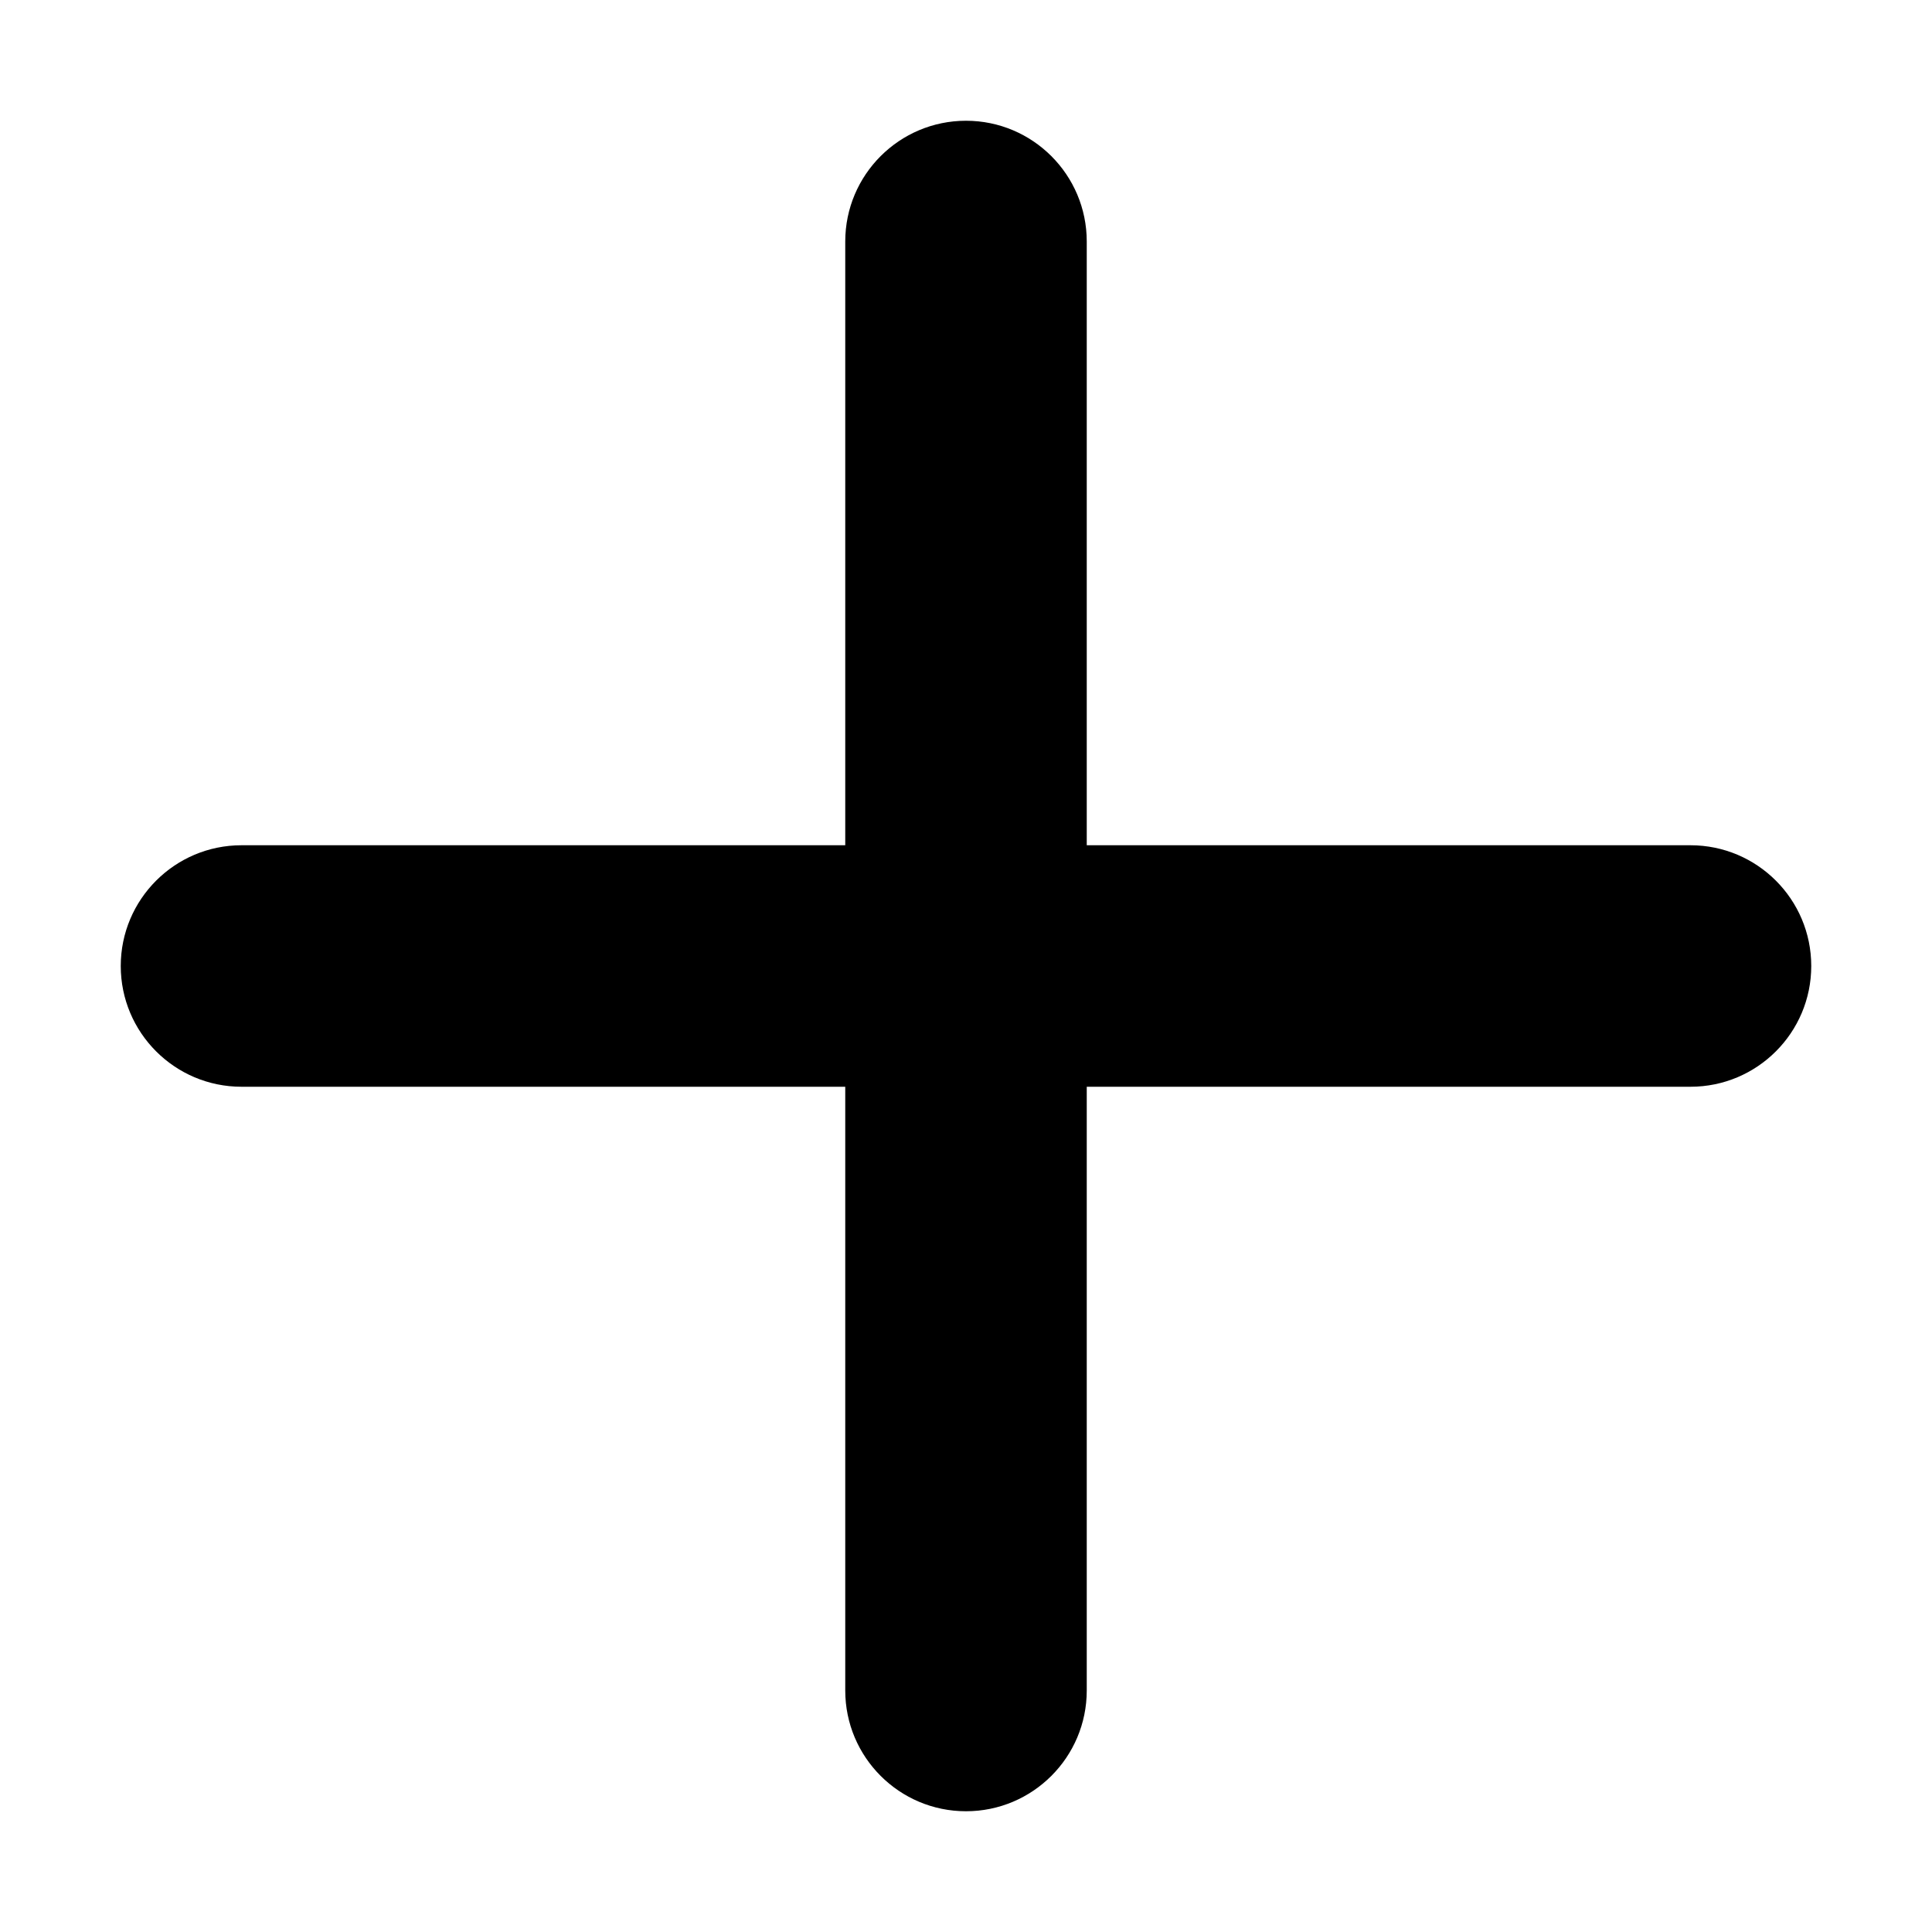
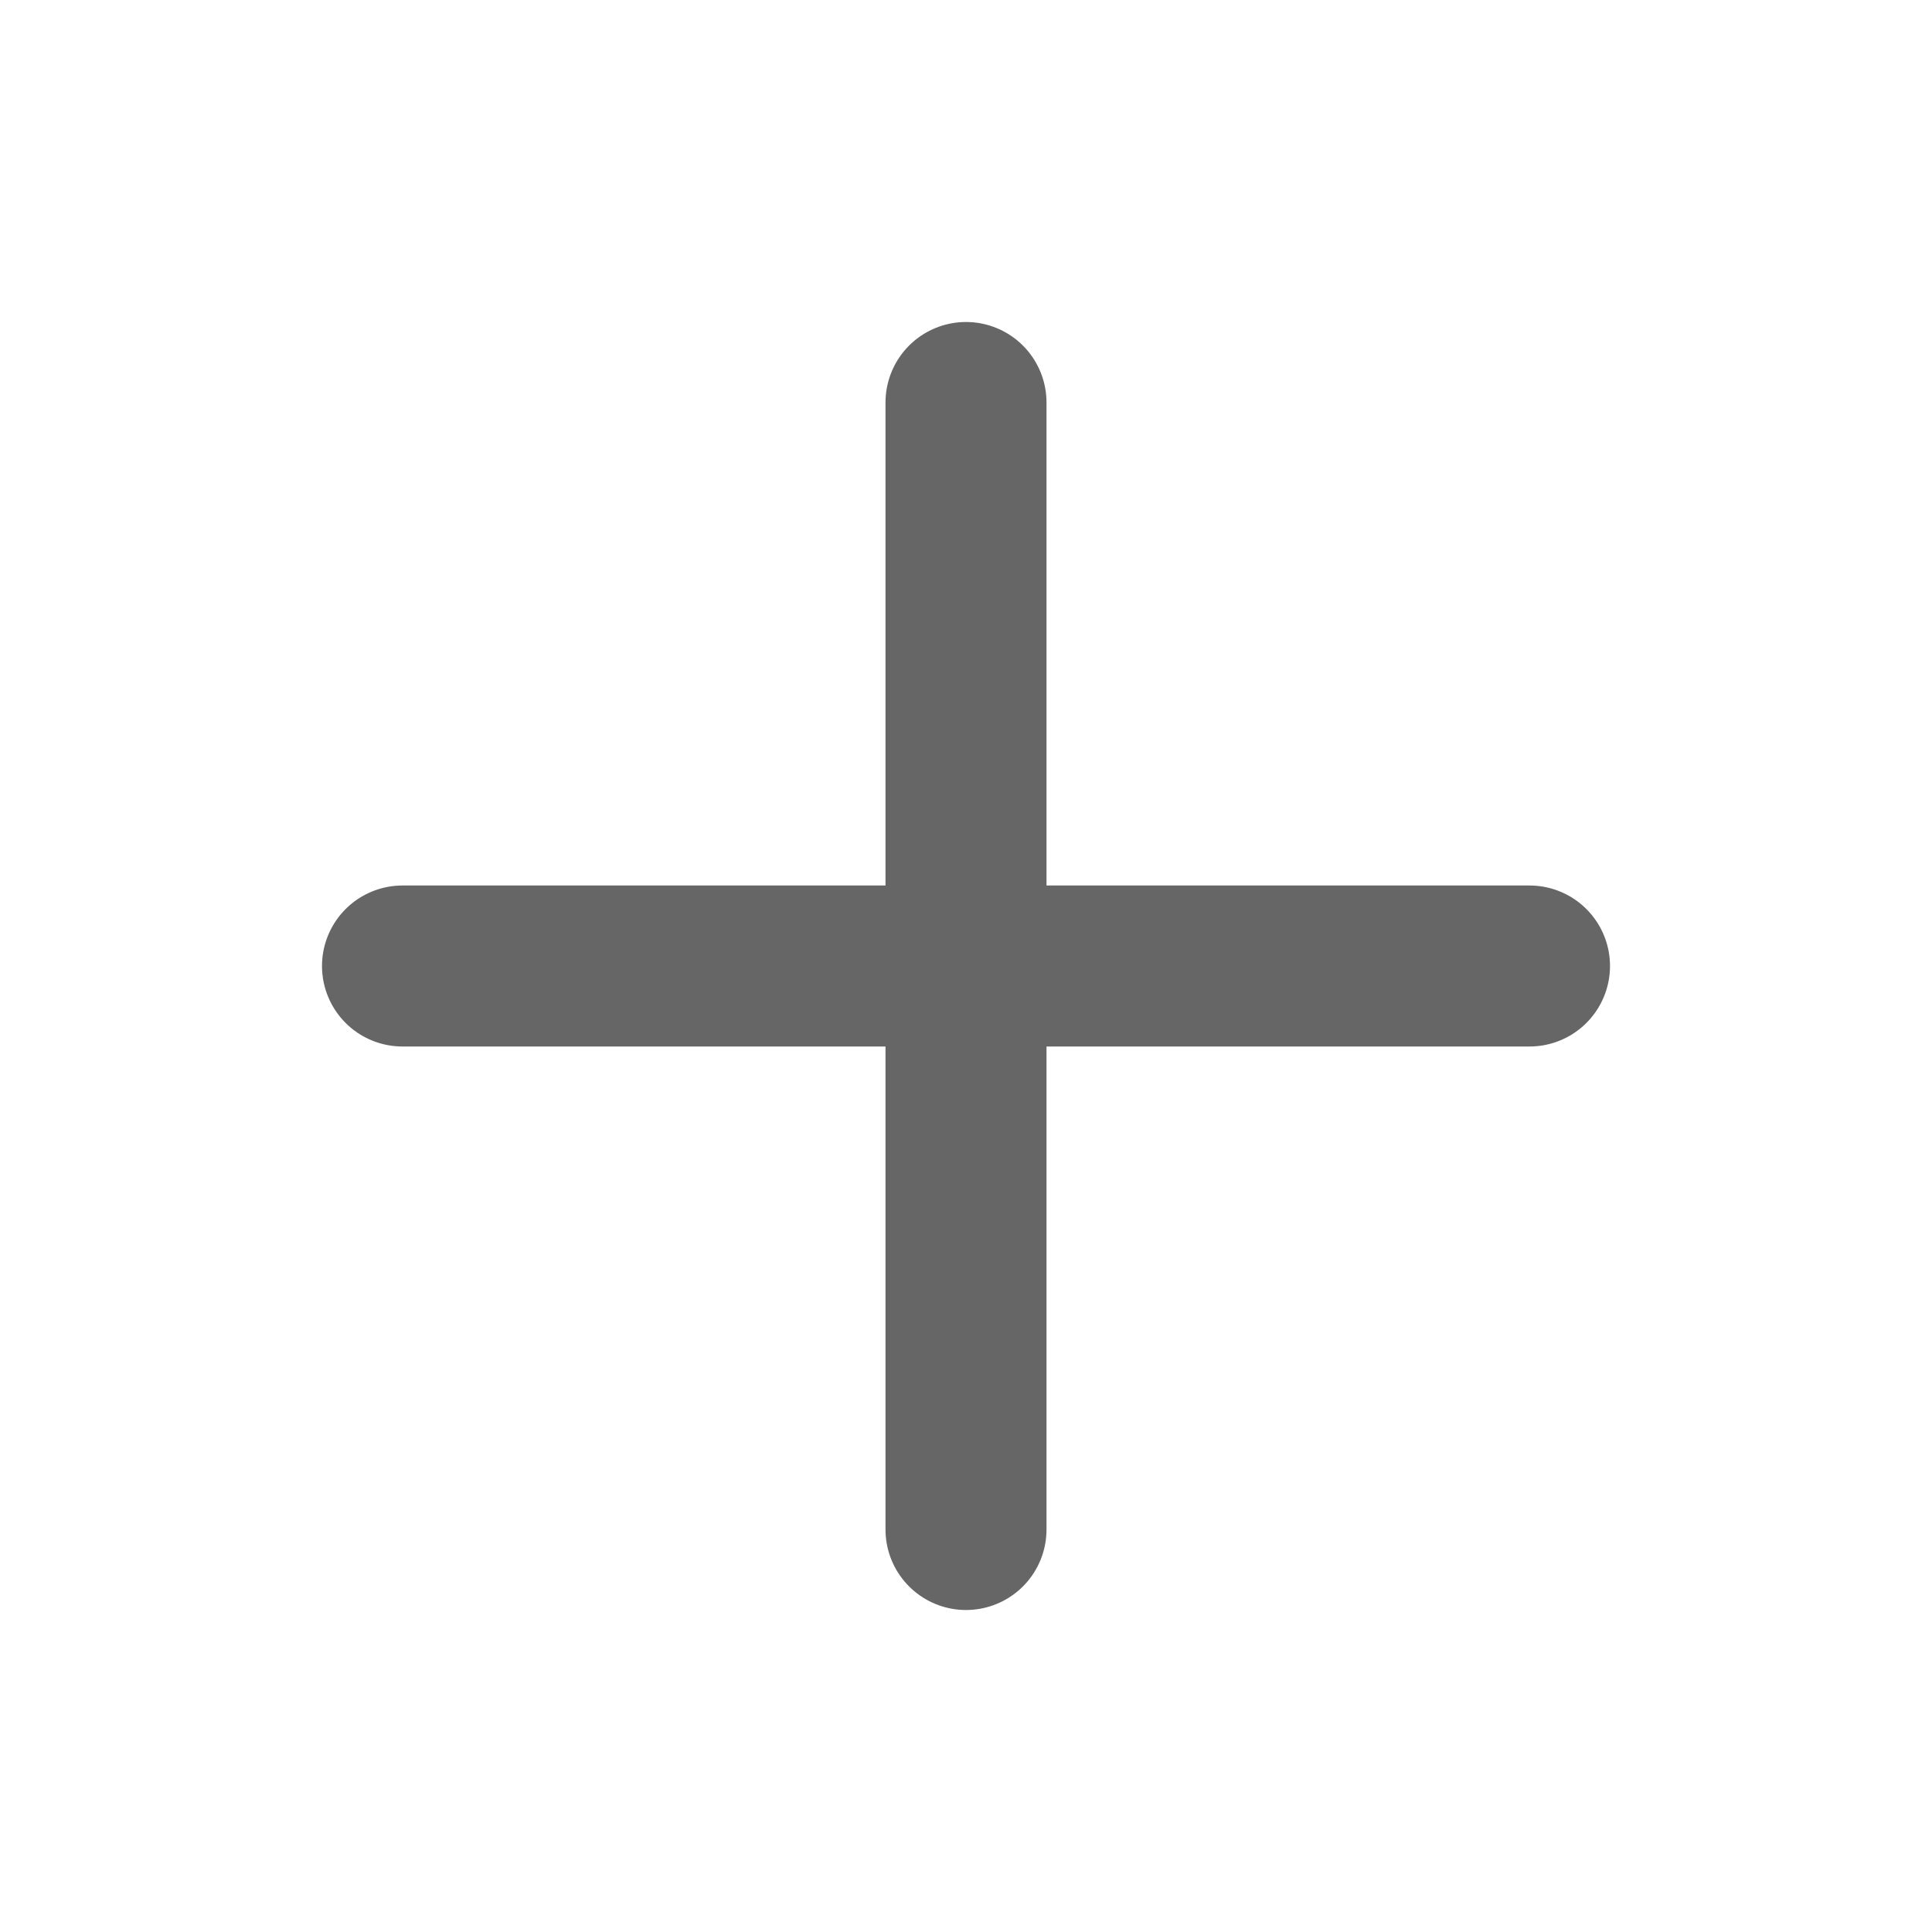
- <svg xmlns="http://www.w3.org/2000/svg" height="32px" id="Layer_1" style="enable-background:new 0 0 32 32;" version="1.1" viewBox="0 0 32 32" width="32px" xml:space="preserve">
-   <path d="M28,14H18V4c0-1.104-0.896-2-2-2s-2,0.896-2,2v10H4c-1.104,0-2,0.896-2,2s0.896,2,2,2h10v10c0,1.104,0.896,2,2,2  s2-0.896,2-2V18h10c1.104,0,2-0.896,2-2S29.104,14,28,14z" />
+ <svg xmlns="http://www.w3.org/2000/svg" width="24" height="24" viewBox="0 0 24 24" fill="none">
+   <path d="M12 5V19" stroke="#666666" stroke-width="2" stroke-linecap="round" stroke-linejoin="round" />
+   <path d="M5 12H19" stroke="#666666" stroke-width="2" stroke-linecap="round" stroke-linejoin="round" />
</svg>
